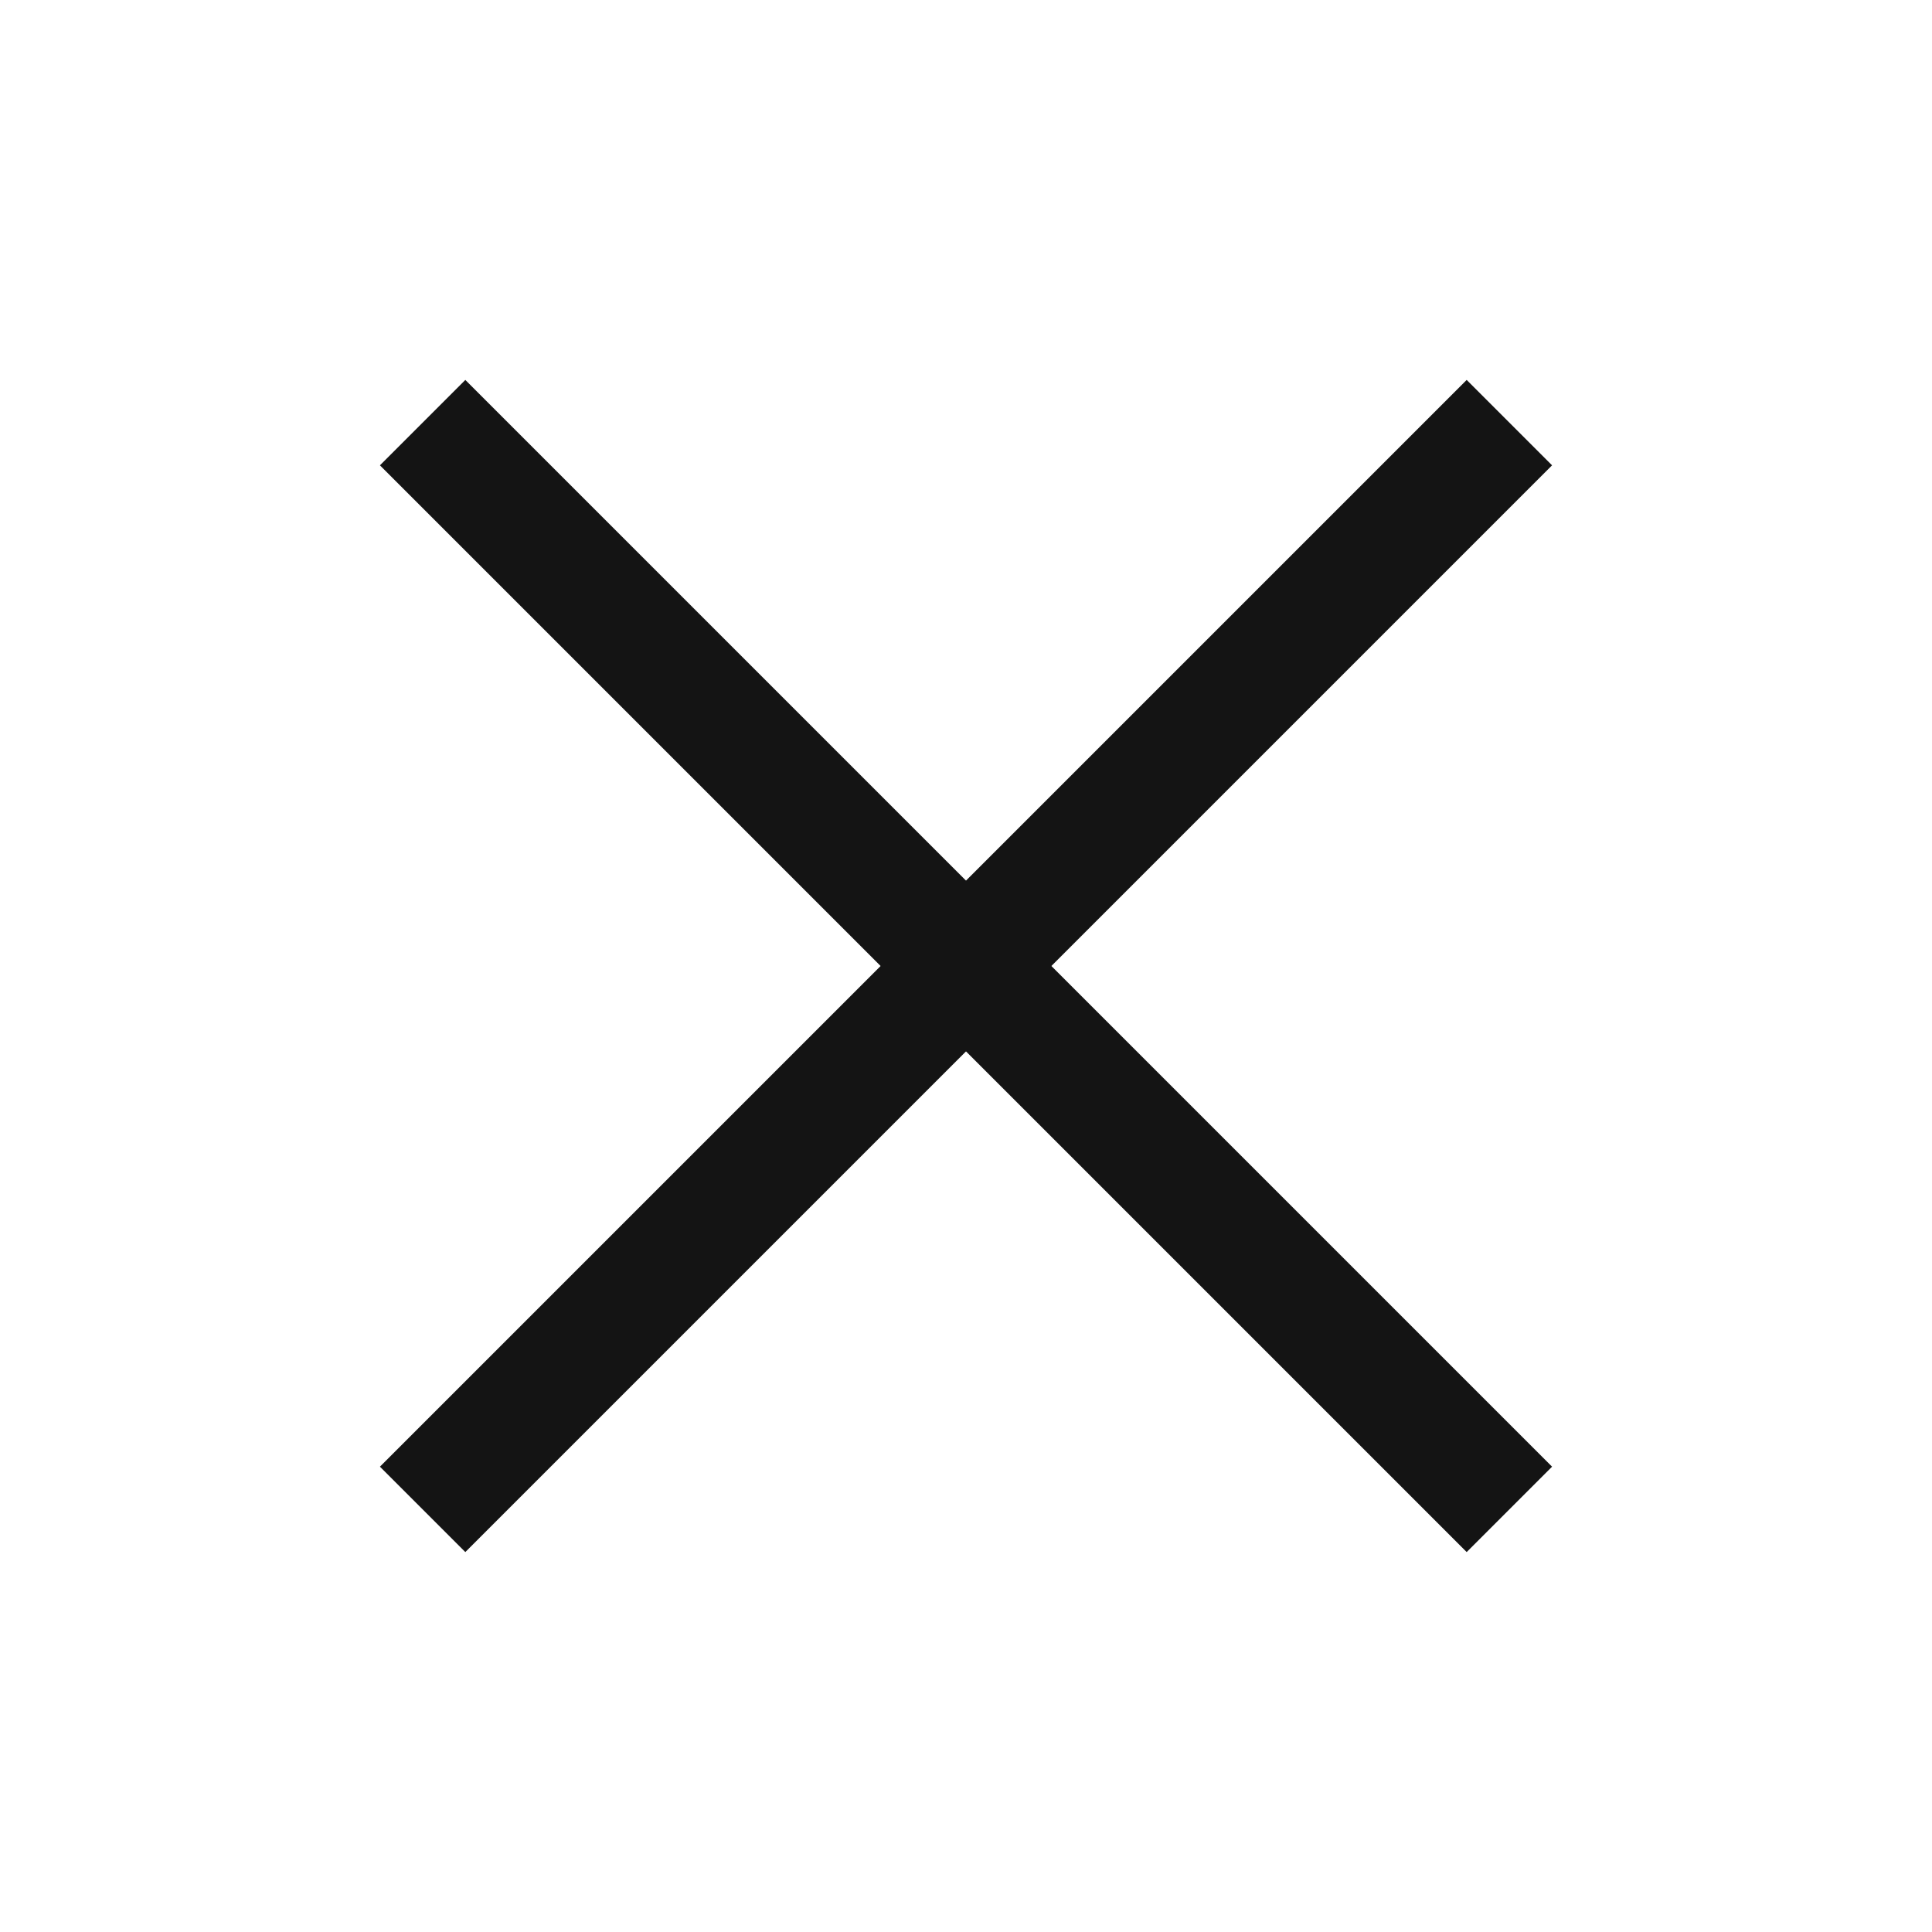
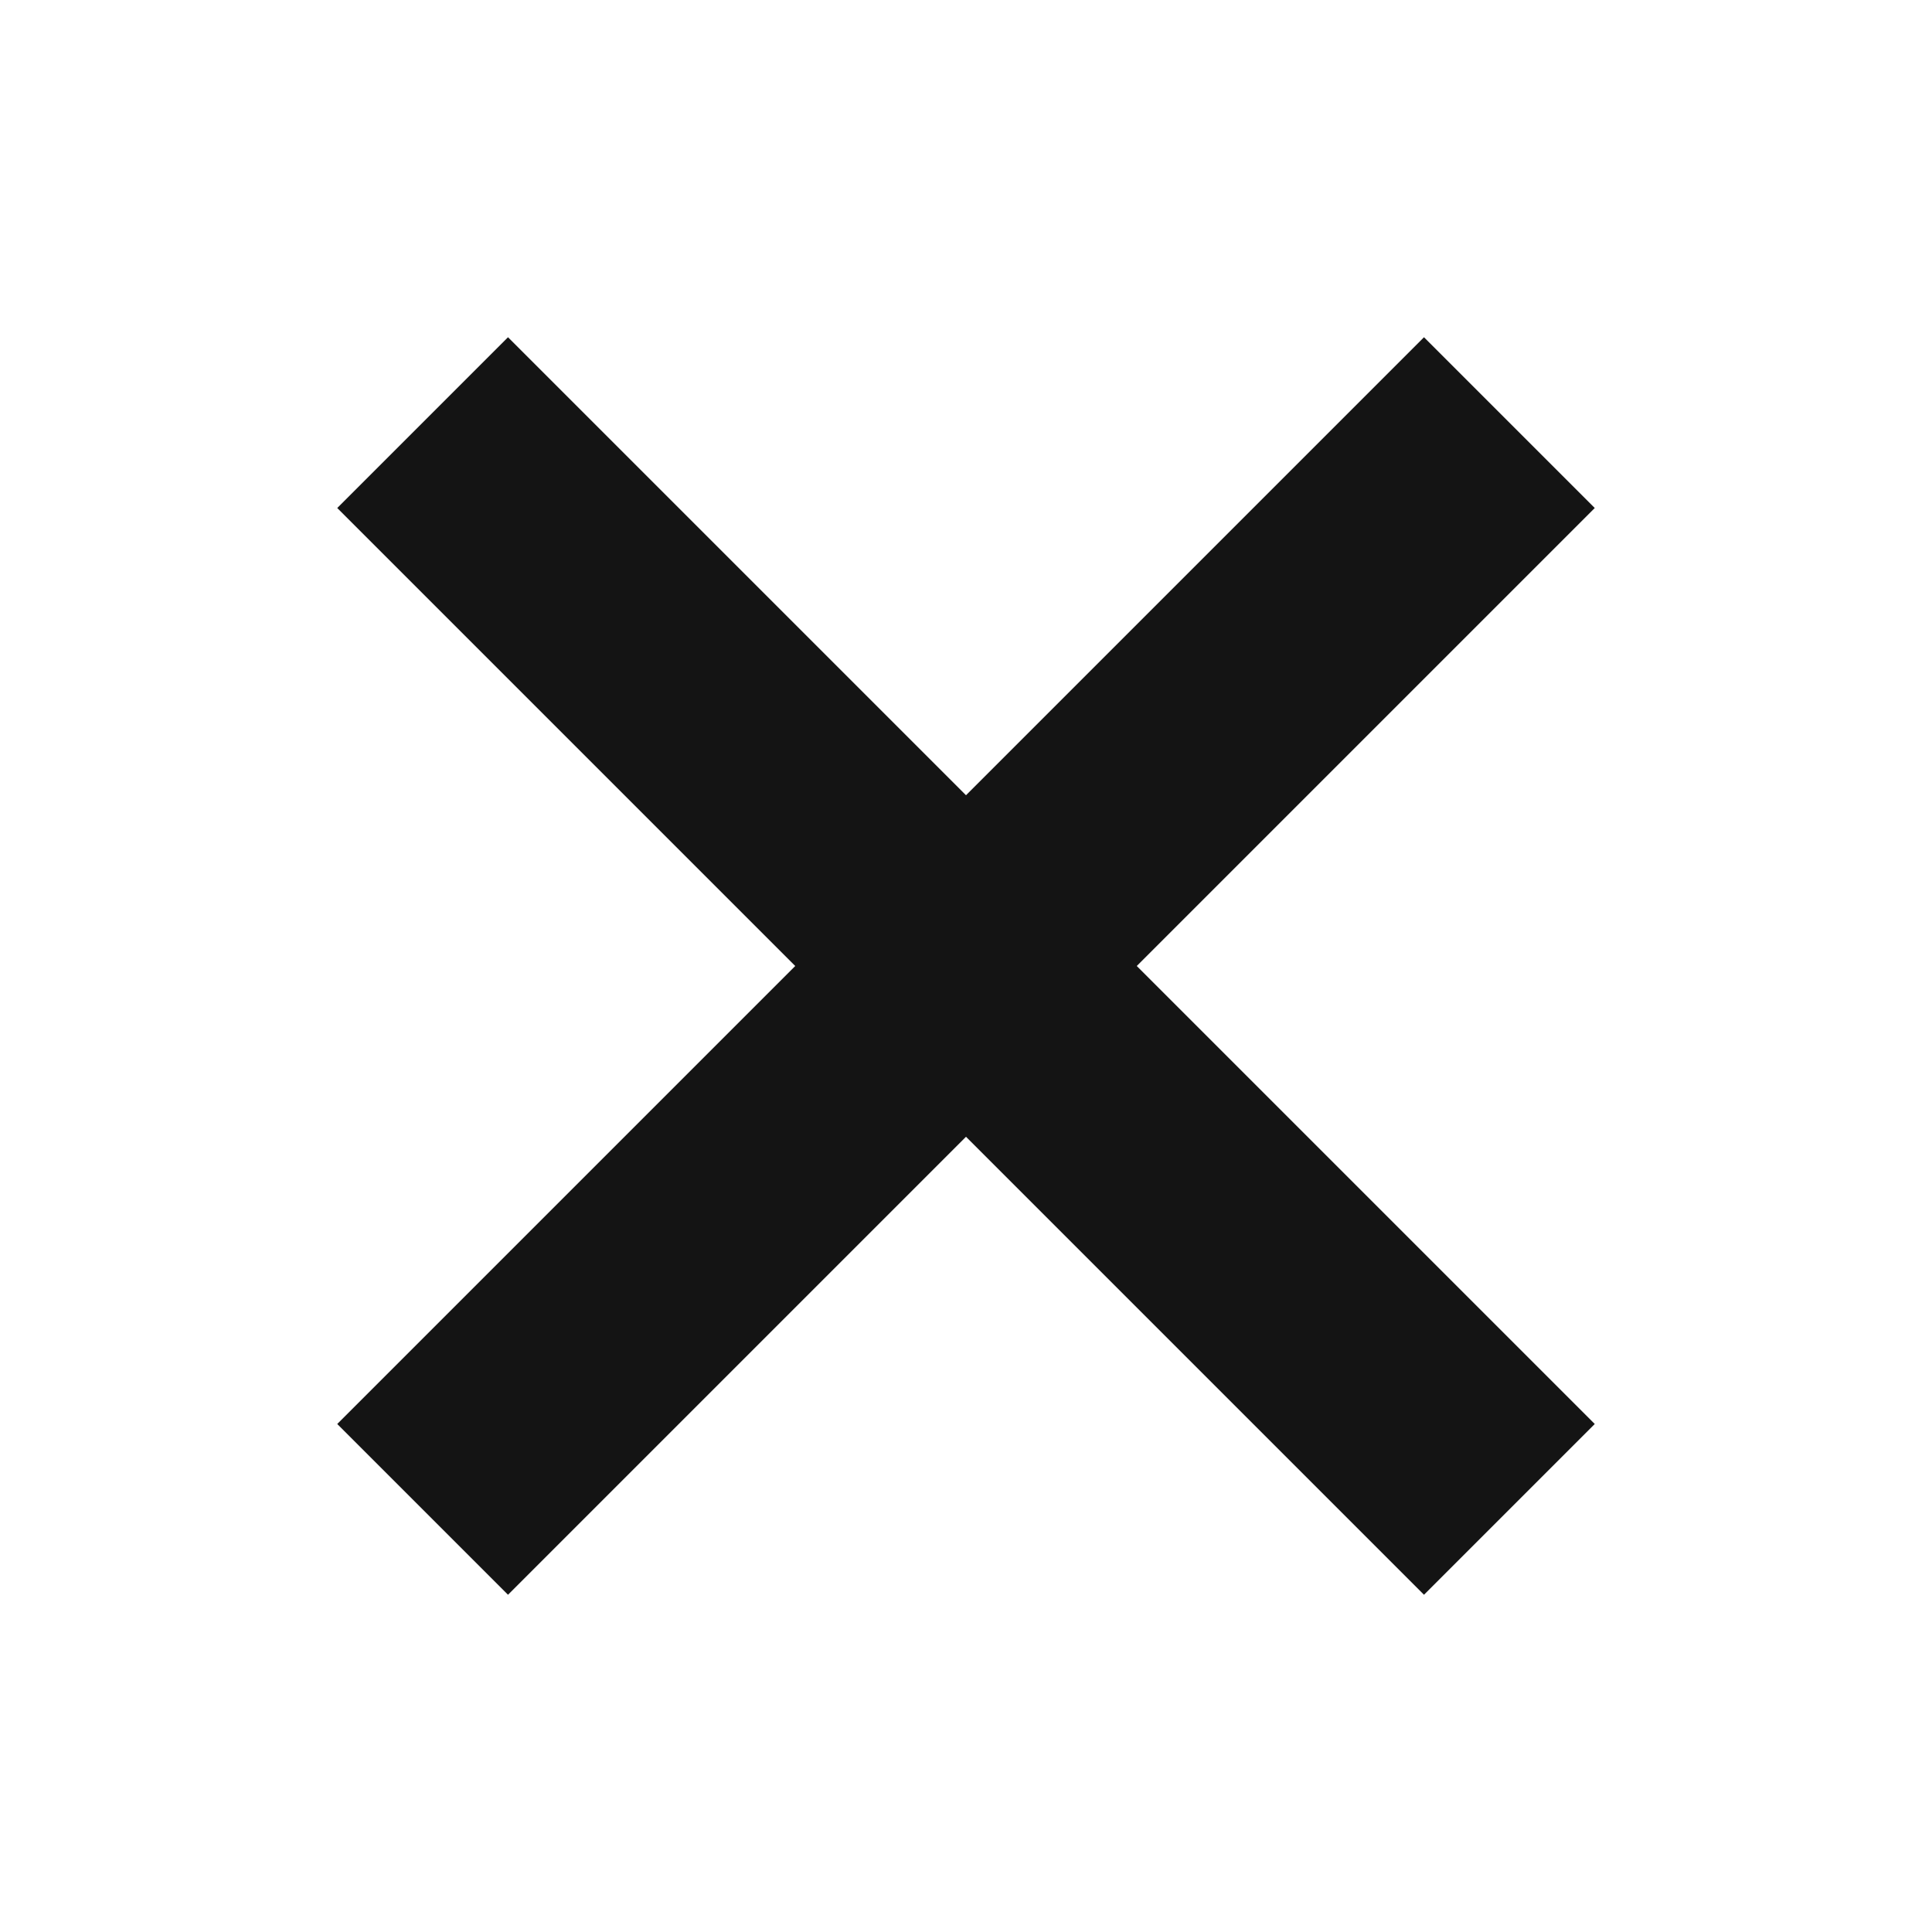
<svg xmlns="http://www.w3.org/2000/svg" version="1.1" width="32" height="32" id="svg2">
  <defs id="defs6" />
-   <path d="M 25,25 7,7" id="path2989" style="fill:none;stroke:#141414;stroke-width:2;stroke-linecap:butt;stroke-linejoin:miter;stroke-miterlimit:4;stroke-opacity:1;stroke-dasharray:none" />
-   <path style="fill:none;stroke:#141414;stroke-width:2;stroke-linecap:butt;stroke-linejoin:miter;stroke-miterlimit:4;stroke-opacity:1;stroke-dasharray:none" id="path2985" d="M 25,7 7,25" />
+   <path d="M 25,25 7,7" id="path2989" style="fill:none;stroke:#141414;stroke-width:4;stroke-linecap:butt;stroke-linejoin:miter;stroke-miterlimit:4;stroke-opacity:1;stroke-dasharray:none" />
+   <path style="fill:none;stroke:#141414;stroke-width:4;stroke-linecap:butt;stroke-linejoin:miter;stroke-miterlimit:4;stroke-opacity:1;stroke-dasharray:none" id="path2985" d="M 25,7 7,25" />
</svg>
